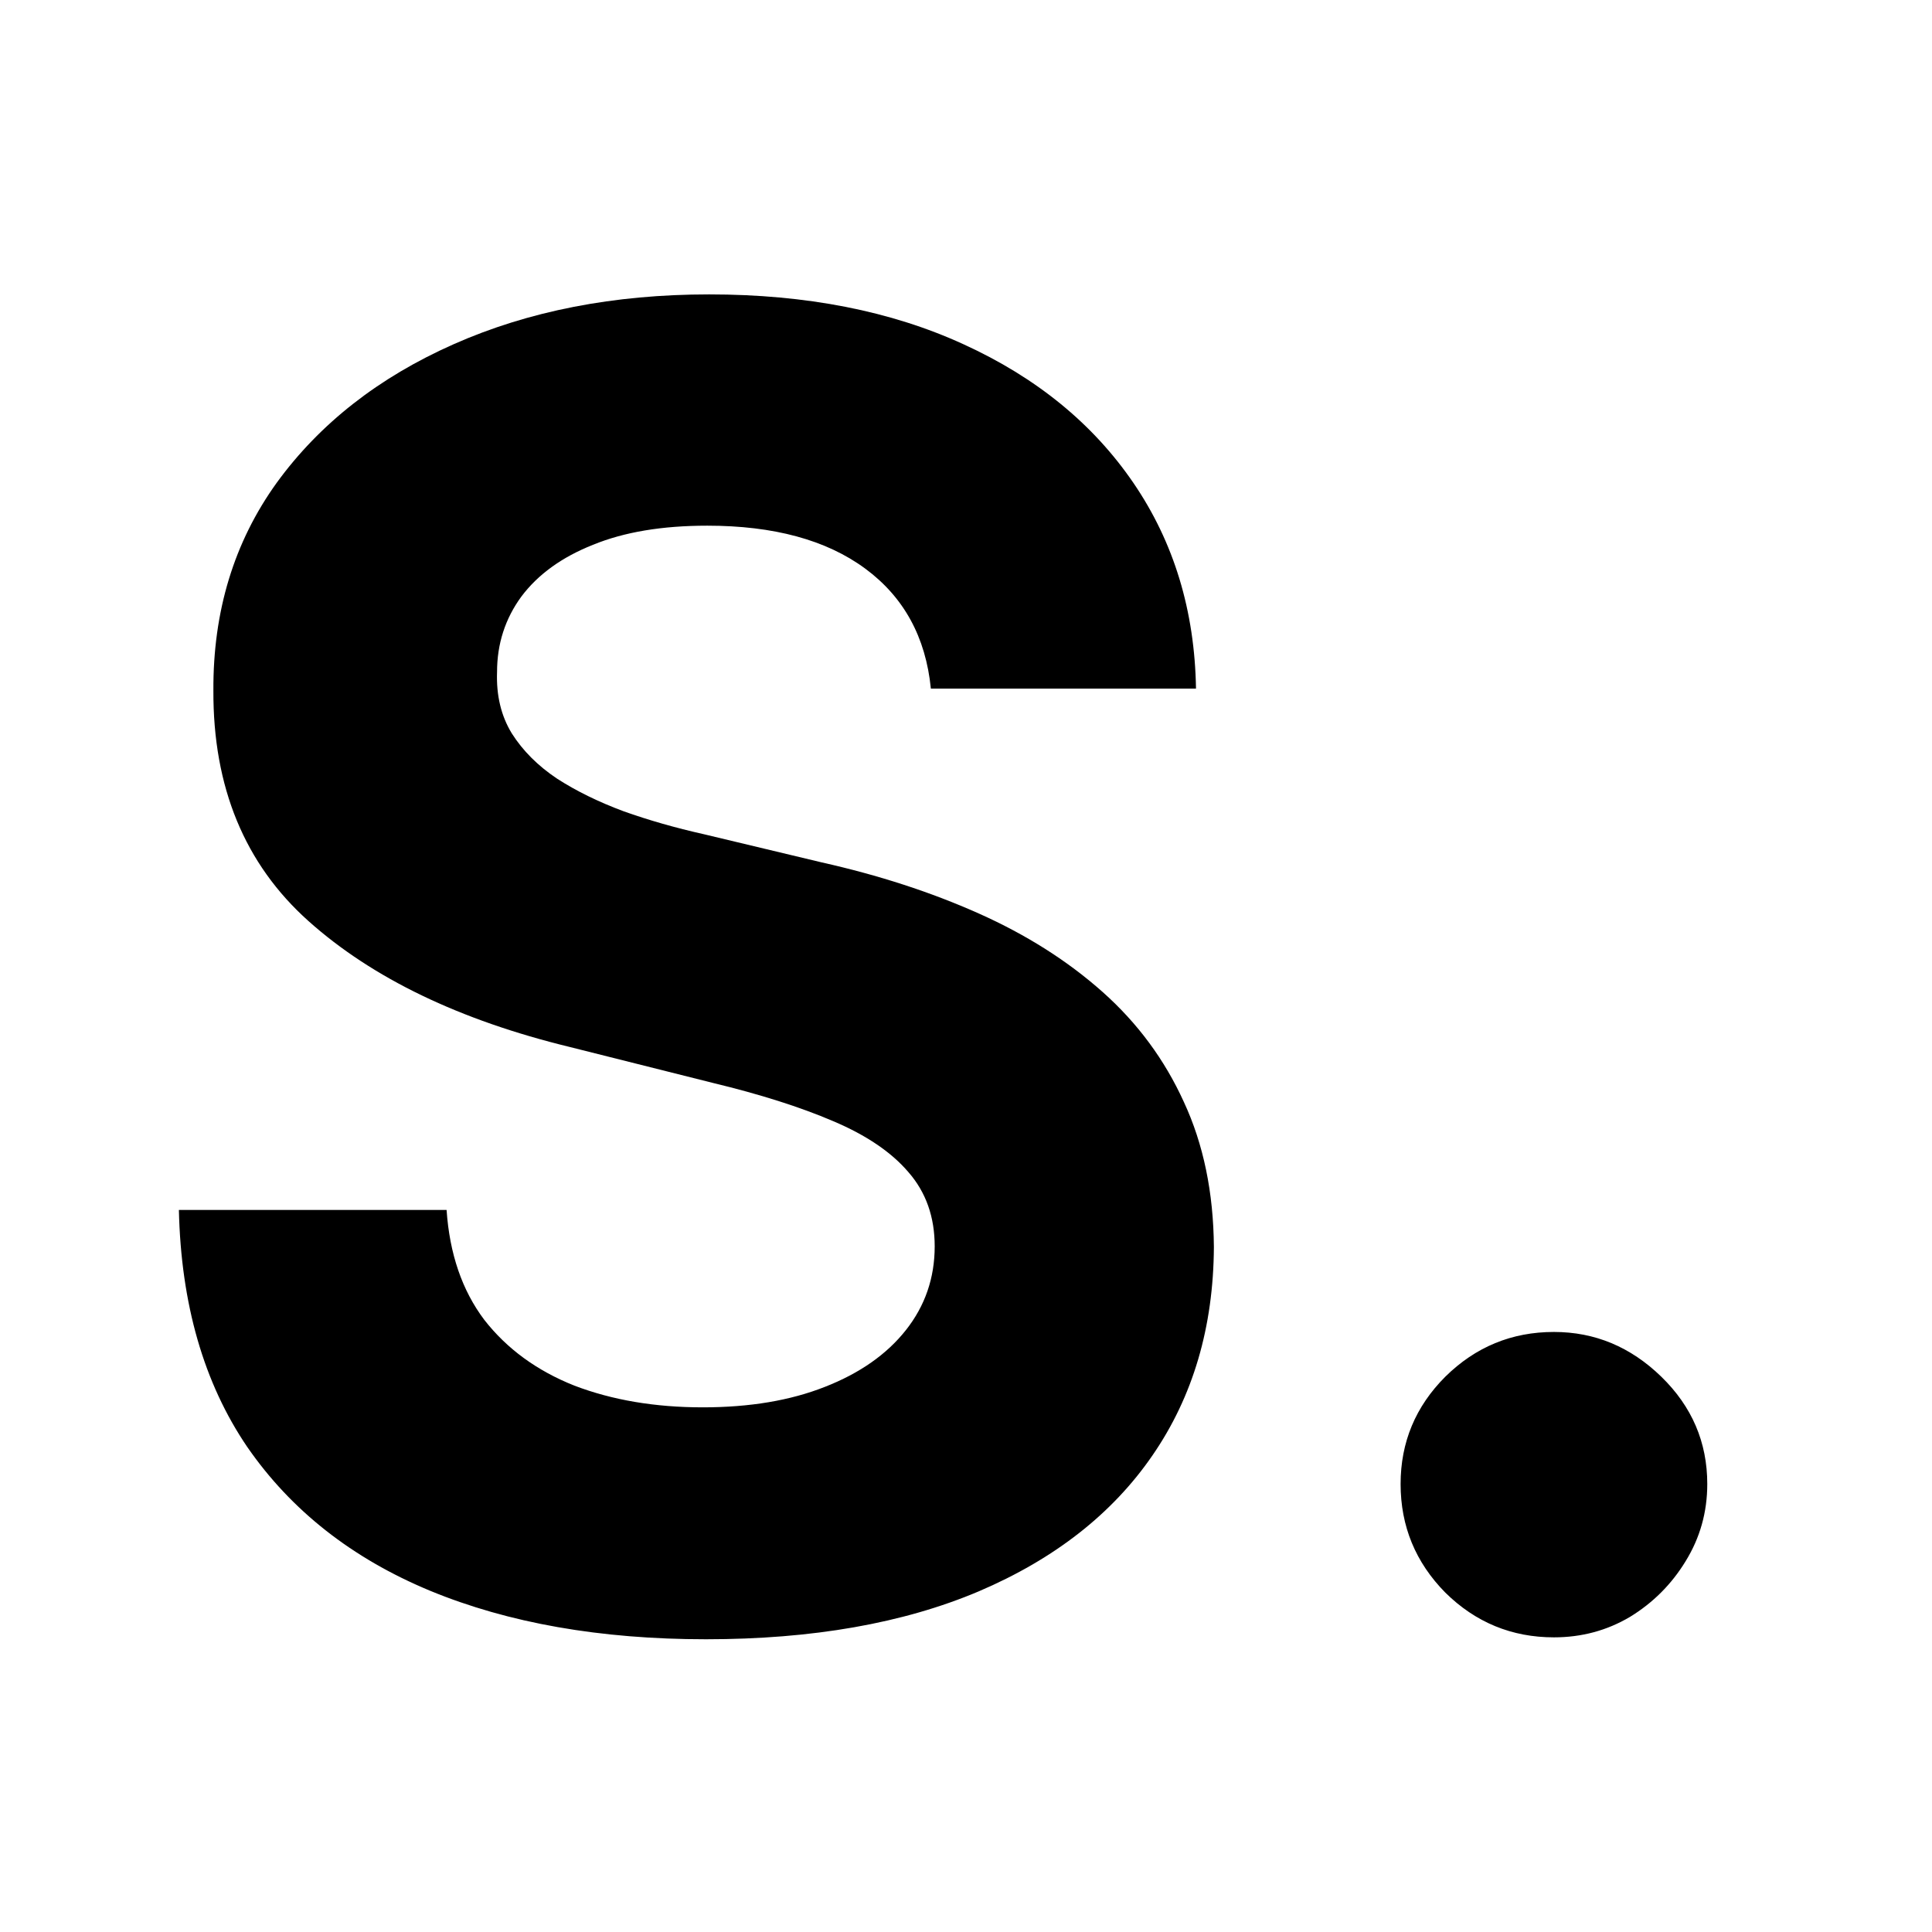
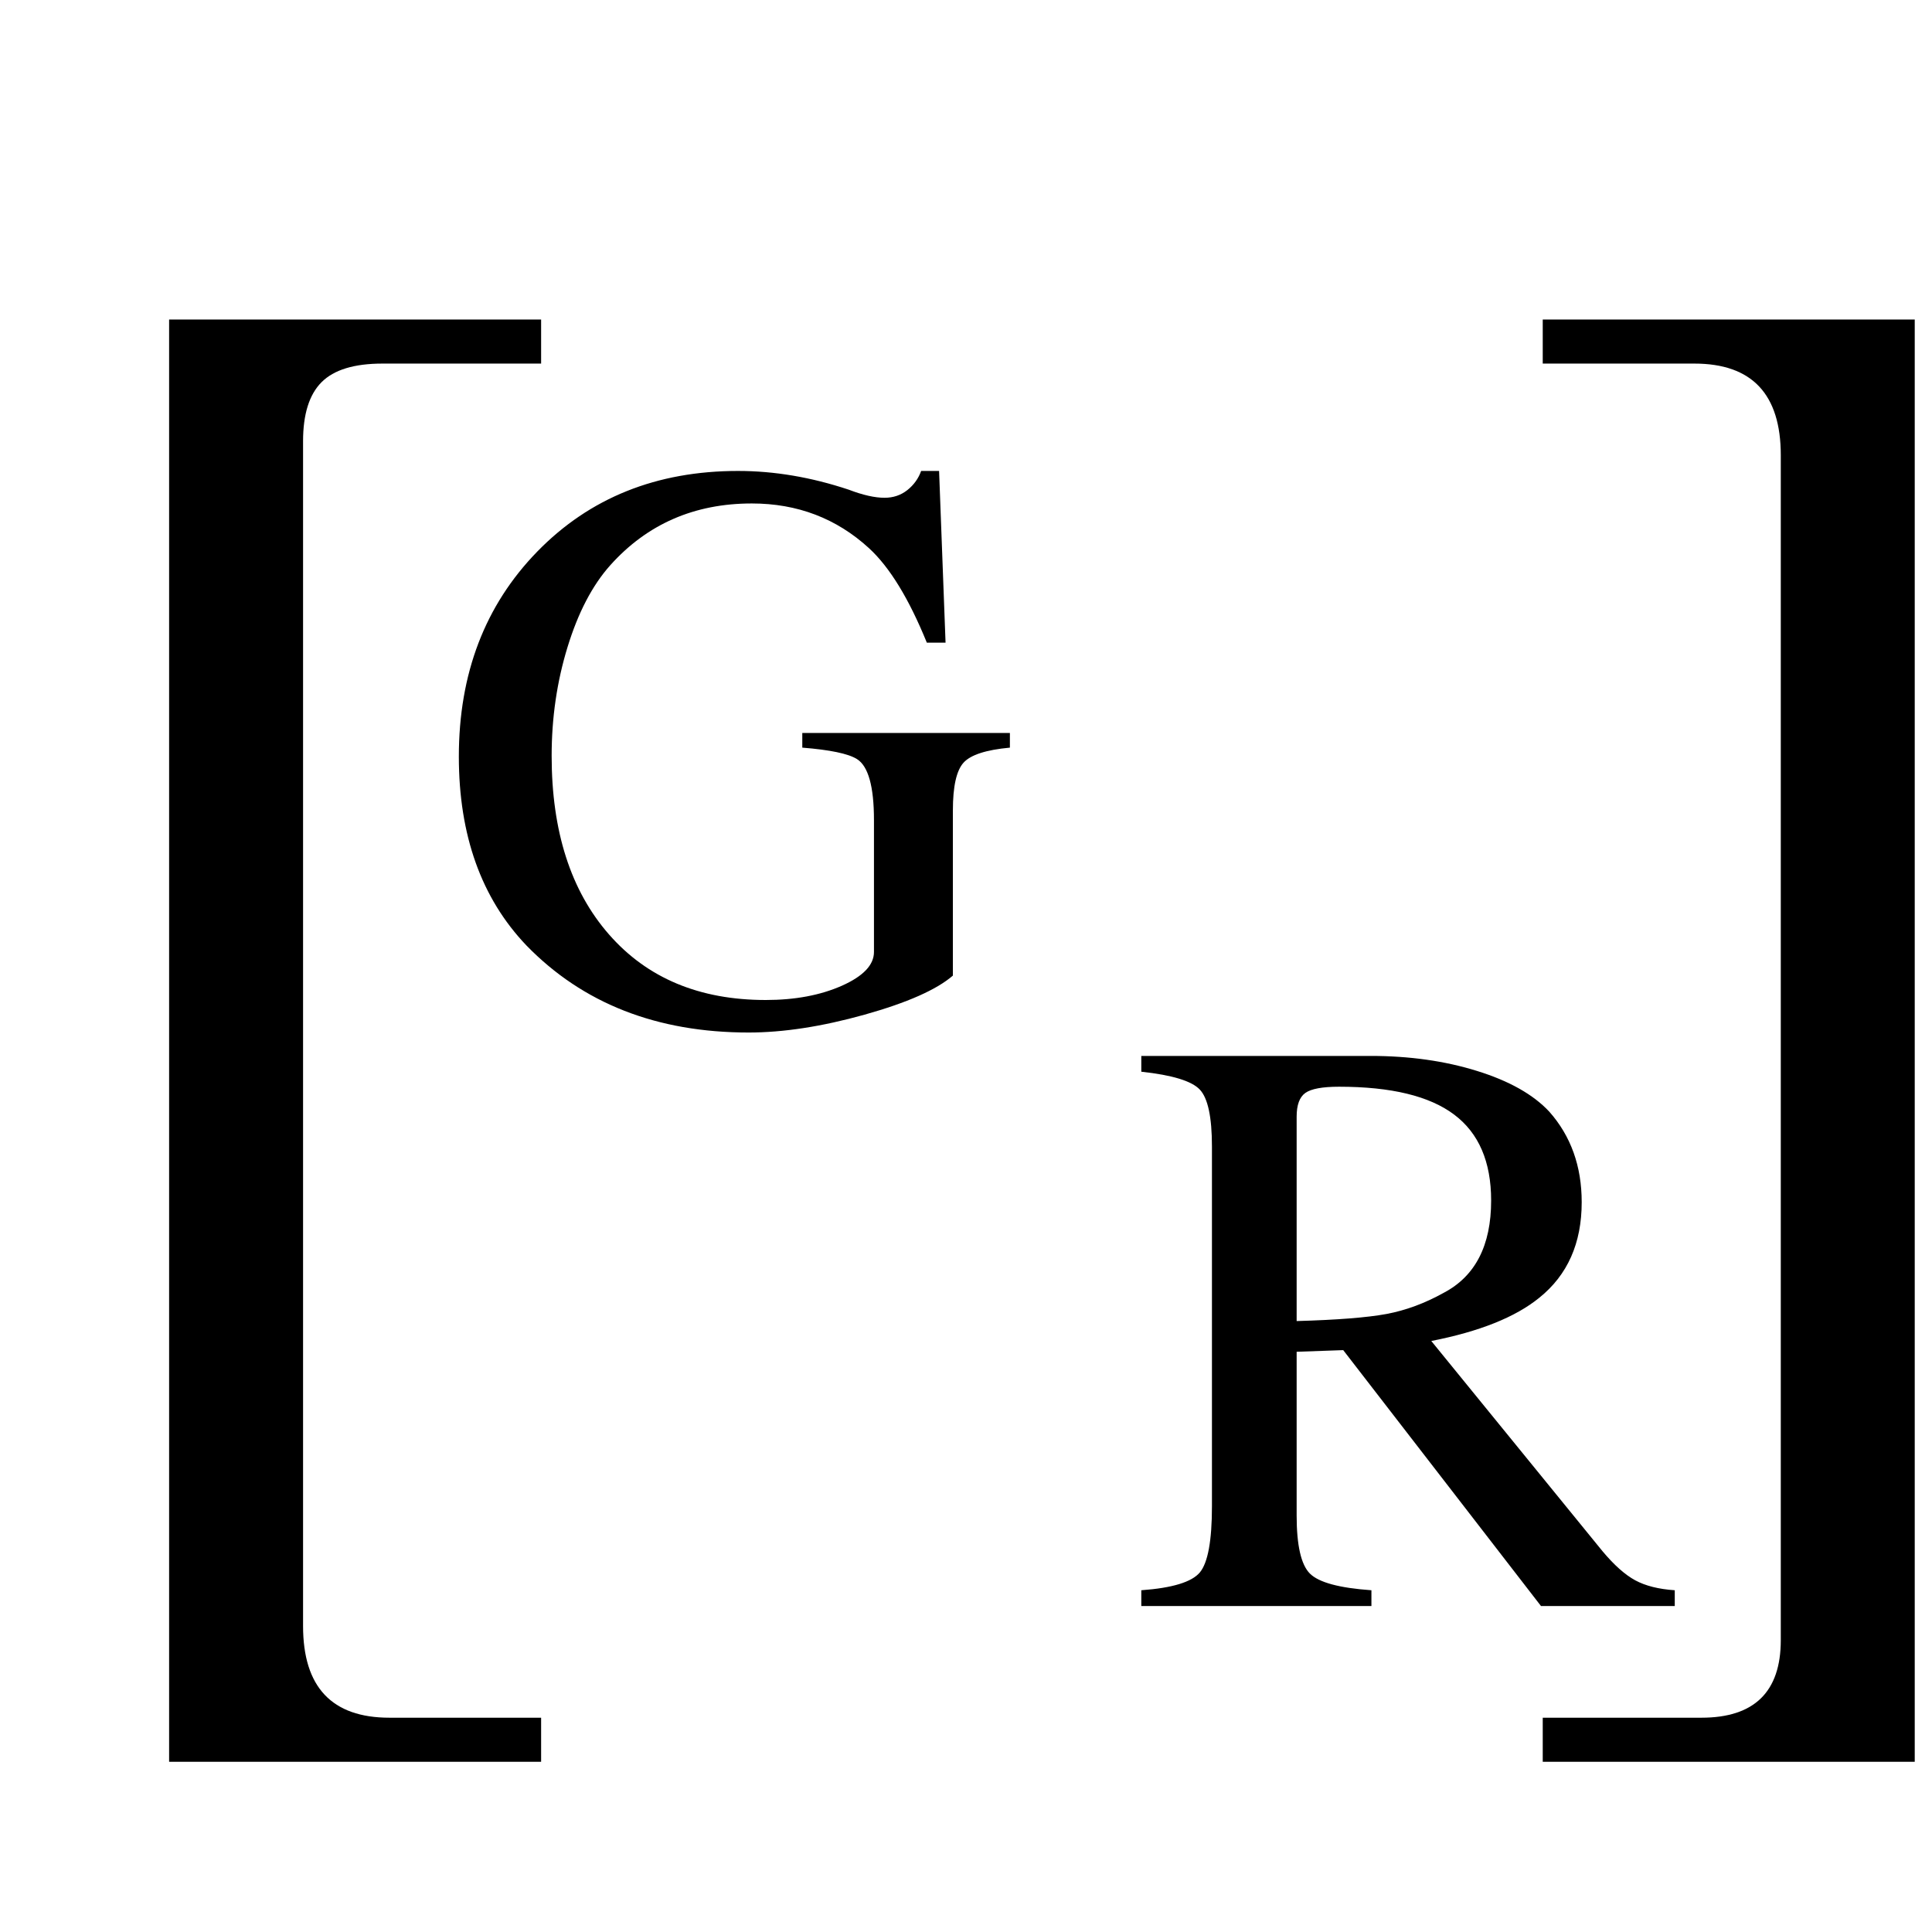
- <svg xmlns="http://www.w3.org/2000/svg" width="1080" height="1080" viewBox="0 0 1080 1080" fill="none">
-   <path d="M520.357 384.929C517.5 356.119 505.238 333.738 483.571 317.786C461.905 301.833 432.5 293.857 395.357 293.857C370.119 293.857 348.81 297.429 331.429 304.571C314.048 311.476 300.714 321.119 291.429 333.5C282.381 345.881 277.857 359.929 277.857 375.643C277.381 388.738 280.119 400.167 286.071 409.929C292.262 419.69 300.714 428.143 311.429 435.286C322.143 442.19 334.524 448.262 348.571 453.5C362.619 458.5 377.619 462.786 393.571 466.357L459.286 482.071C491.19 489.214 520.476 498.738 547.143 510.643C573.81 522.548 596.905 537.19 616.429 554.571C635.952 571.952 651.071 592.429 661.786 616C672.738 639.571 678.333 666.595 678.571 697.071C678.333 741.833 666.905 780.643 644.286 813.5C621.905 846.119 589.524 871.476 547.143 889.571C505 907.429 454.167 916.357 394.643 916.357C335.595 916.357 284.167 907.31 240.357 889.214C196.786 871.119 162.738 844.333 138.214 808.857C113.929 773.143 101.19 728.976 100 676.357H249.643C251.31 700.881 258.333 721.357 270.714 737.786C283.333 753.976 300.119 766.238 321.071 774.571C342.262 782.667 366.19 786.714 392.857 786.714C419.048 786.714 441.786 782.905 461.071 775.286C480.595 767.667 495.714 757.071 506.429 743.5C517.143 729.929 522.5 714.333 522.5 696.714C522.5 680.286 517.619 666.476 507.857 655.286C498.333 644.095 484.286 634.571 465.714 626.714C447.381 618.857 424.881 611.714 398.214 605.286L318.571 585.286C256.905 570.286 208.214 546.833 172.5 514.929C136.786 483.024 119.048 440.048 119.286 386C119.048 341.714 130.833 303.024 154.643 269.929C178.69 236.833 211.667 211 253.571 192.429C295.476 173.857 343.095 164.571 396.429 164.571C450.714 164.571 498.095 173.857 538.571 192.429C579.286 211 610.952 236.833 633.571 269.929C656.19 303.024 667.857 341.357 668.571 384.929H520.357ZM868.661 915.286C845.089 915.286 824.851 906.952 807.946 890.286C791.28 873.381 782.946 853.143 782.946 829.571C782.946 806.238 791.28 786.238 807.946 769.571C824.851 752.905 845.089 744.571 868.661 744.571C891.518 744.571 911.518 752.905 928.661 769.571C945.804 786.238 954.375 806.238 954.375 829.571C954.375 845.286 950.327 859.69 942.232 872.786C934.375 885.643 924.018 896 911.161 903.857C898.304 911.476 884.137 915.286 868.661 915.286Z" fill="currentColor" />
+ <svg xmlns="http://www.w3.org/2000/svg" width="80" zoomAndPan="magnify" viewBox="0 0 350 350" height="80" preserveAspectRatio="xMidYMid meet" version="1.0">
+   <defs>
+     <g />
+   </defs>
+   <g fill="#000000" fill-opacity="1">
+     <g transform="translate(2.528032, 269.3353)">
+       <g>
+         <path d="M 95.5 49.828 L 28.109 49.828 L 28.109 -211.453 L 95.5 -211.453 L 95.5 -203.469 L 66.75 -203.469 C 61.645 -203.469 57.973 -202.348 55.734 -200.109 C 53.492 -197.867 52.375 -194.301 52.375 -189.406 L 52.375 25.234 C 52.375 36.305 57.594 41.844 68.031 41.844 L 95.5 41.844 Z M 95.5 49.828 " />
+       </g>
+     </g>
+   </g>
+   <g fill="#000000" fill-opacity="1">
+     <g transform="translate(108.9051, 269.3353)">
+       <g />
+     </g>
+   </g>
+   <g fill="#000000" fill-opacity="1">
+     <g transform="translate(188.7581, 269.3353)">
+       <g />
+     </g>
+   </g>
+   <g fill="#000000" fill-opacity="1">
+     <g transform="translate(268.6229, 269.3353)">
+       <g>
+         <path d="M 78.25 49.828 L 10.859 49.828 L 10.859 41.844 L 39.609 41.844 C 49.191 41.844 53.984 37.156 53.984 27.781 L 53.984 -186.859 C 53.984 -197.93 48.766 -203.469 38.328 -203.469 L 10.859 -203.469 L 10.859 -211.453 L 78.25 -211.453 Z M 78.25 49.828 " />
+       </g>
+     </g>
+   </g>
+   <g fill="#000000" fill-opacity="1">
+     <g transform="translate(78.40502, 184.9882)">
+       <g>
+         <path d="M 104.547 -49.547 C 100.223 -49.148 97.422 -48.238 96.141 -46.812 C 94.859 -45.383 94.219 -42.508 94.219 -38.188 L 94.219 -8.25 C 91.27 -5.695 85.938 -3.336 78.219 -1.172 C 70.508 0.984 63.508 2.062 57.219 2.062 C 40.602 2.062 27.18 -3.195 16.953 -13.719 C 8.797 -22.27 4.719 -33.672 4.719 -47.922 C 4.719 -62.961 9.457 -75.348 18.938 -85.078 C 28.426 -94.805 40.547 -99.672 55.297 -99.672 C 61.879 -99.672 68.562 -98.539 75.344 -96.281 C 77.906 -95.301 80.07 -94.812 81.844 -94.812 C 83.414 -94.812 84.789 -95.273 85.969 -96.203 C 87.145 -97.141 87.977 -98.297 88.469 -99.672 L 91.719 -99.672 L 92.891 -68.562 L 89.5 -68.562 C 86.258 -76.531 82.77 -82.234 79.031 -85.672 C 73.133 -91.078 66.055 -93.781 57.797 -93.781 C 47.379 -93.781 38.828 -90.047 32.141 -82.578 C 28.898 -78.941 26.32 -74 24.406 -67.75 C 22.488 -61.508 21.531 -54.945 21.531 -48.062 C 21.531 -34.406 24.992 -23.617 31.922 -15.703 C 38.848 -7.785 48.312 -3.828 60.312 -3.828 C 65.613 -3.828 70.207 -4.688 74.094 -6.406 C 77.977 -8.133 79.922 -10.176 79.922 -12.531 L 79.922 -36.422 C 79.922 -42.516 78.891 -46.203 76.828 -47.484 C 75.254 -48.461 71.957 -49.148 66.938 -49.547 L 66.938 -52.203 L 104.547 -52.203 Z M 104.547 -49.547 " />
+       </g>
+     </g>
+   </g>
+   <g fill="#000000" fill-opacity="1">
+     <g transform="translate(204.196, 290.9474)">
+       <g>
+         <path d="M 99.203 0 L 74.969 0 L 39.141 -46.359 L 30.703 -46.062 L 30.703 -16.406 C 30.703 -10.988 31.504 -7.477 33.109 -5.875 C 34.723 -4.27 38.438 -3.266 44.25 -2.859 L 44.25 0 L 2.562 0 L 2.562 -2.859 C 8.176 -3.266 11.711 -4.344 13.172 -6.094 C 14.629 -7.852 15.359 -11.844 15.359 -18.062 L 15.359 -83.25 C 15.359 -88.562 14.629 -91.992 13.172 -93.547 C 11.711 -95.109 8.176 -96.191 2.562 -96.797 L 2.562 -99.656 L 44.109 -99.656 C 51.129 -99.656 57.551 -98.75 63.375 -96.938 C 69.195 -95.133 73.562 -92.676 76.469 -89.562 C 80.383 -85.145 82.344 -79.676 82.344 -73.156 C 82.344 -65.727 79.781 -59.957 74.656 -55.844 C 70.344 -52.332 63.82 -49.723 55.094 -48.016 L 86.109 -9.938 C 88.211 -7.426 90.191 -5.664 92.047 -4.656 C 93.898 -3.656 96.285 -3.055 99.203 -2.859 Z M 65.938 -73.453 C 65.938 -80.484 63.703 -85.676 59.234 -89.031 C 54.766 -92.395 47.816 -94.078 38.391 -94.078 C 35.379 -94.078 33.344 -93.703 32.281 -92.953 C 31.227 -92.203 30.703 -90.77 30.703 -88.656 L 30.703 -51.625 C 38.035 -51.832 43.457 -52.258 46.969 -52.906 C 50.477 -53.562 53.941 -54.844 57.359 -56.75 C 63.078 -59.758 65.938 -65.328 65.938 -73.453 Z M 65.938 -73.453 " />
+       </g>
+     </g>
+   </g>
</svg>
